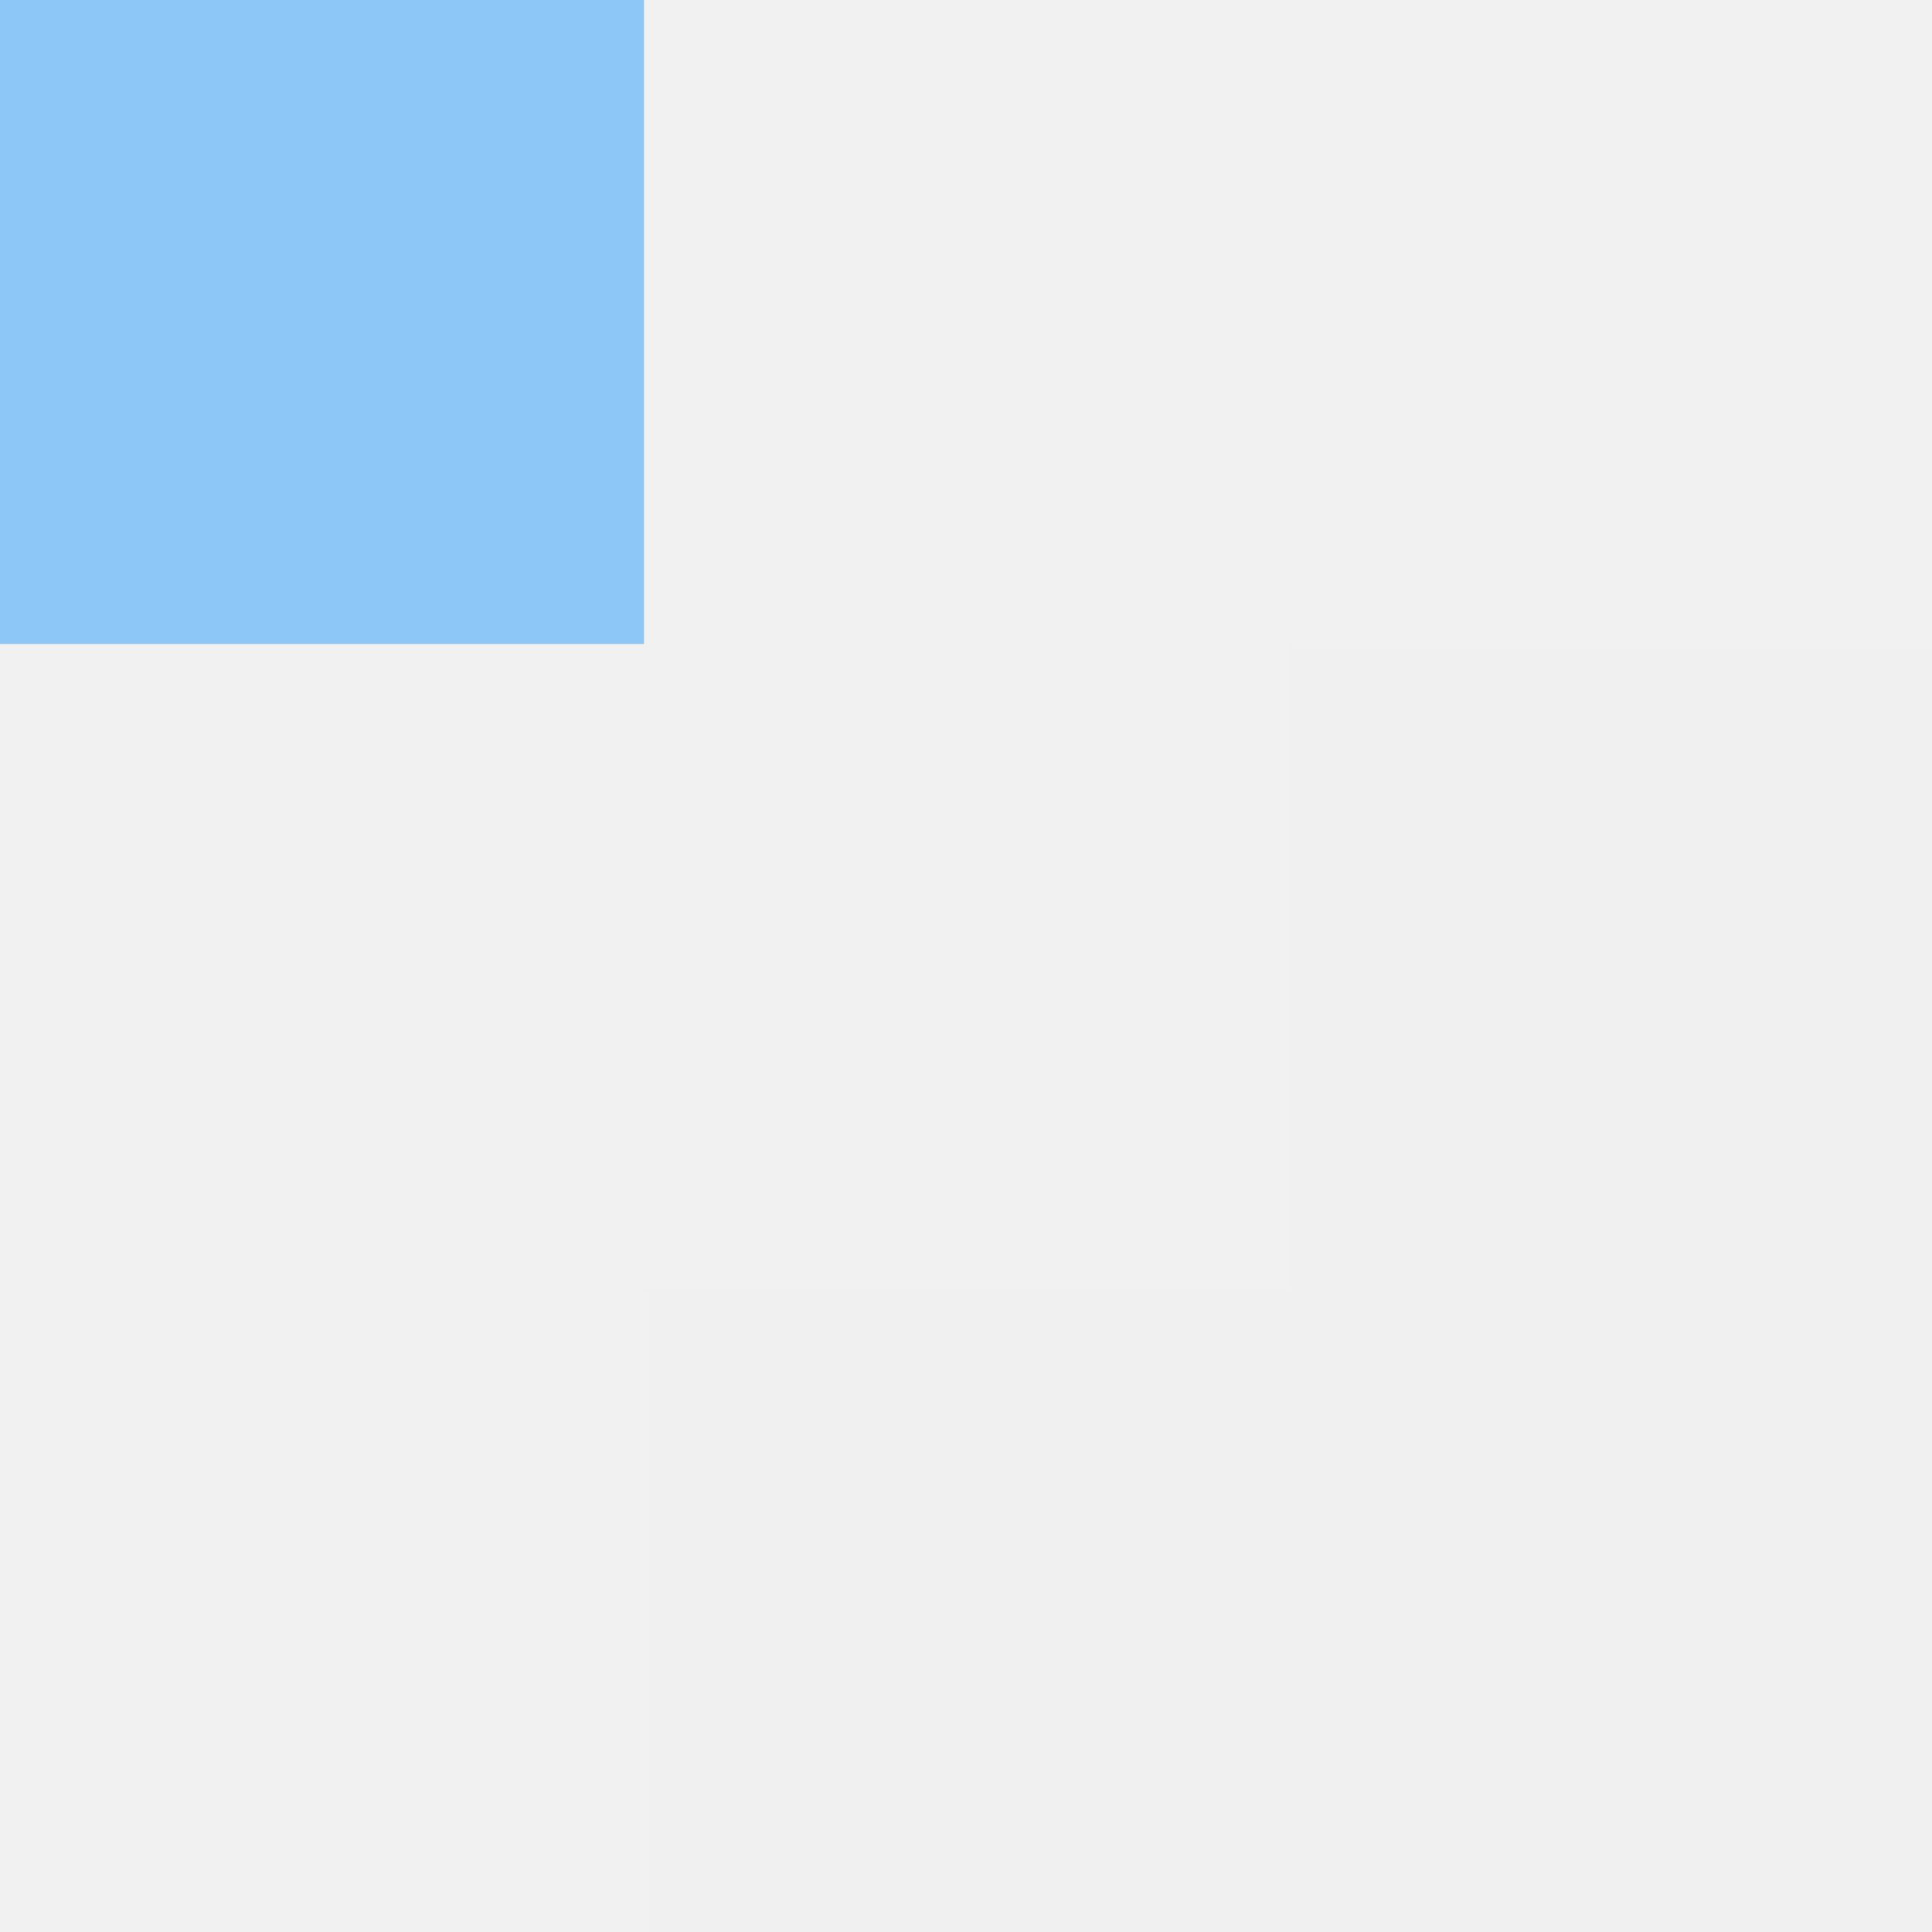
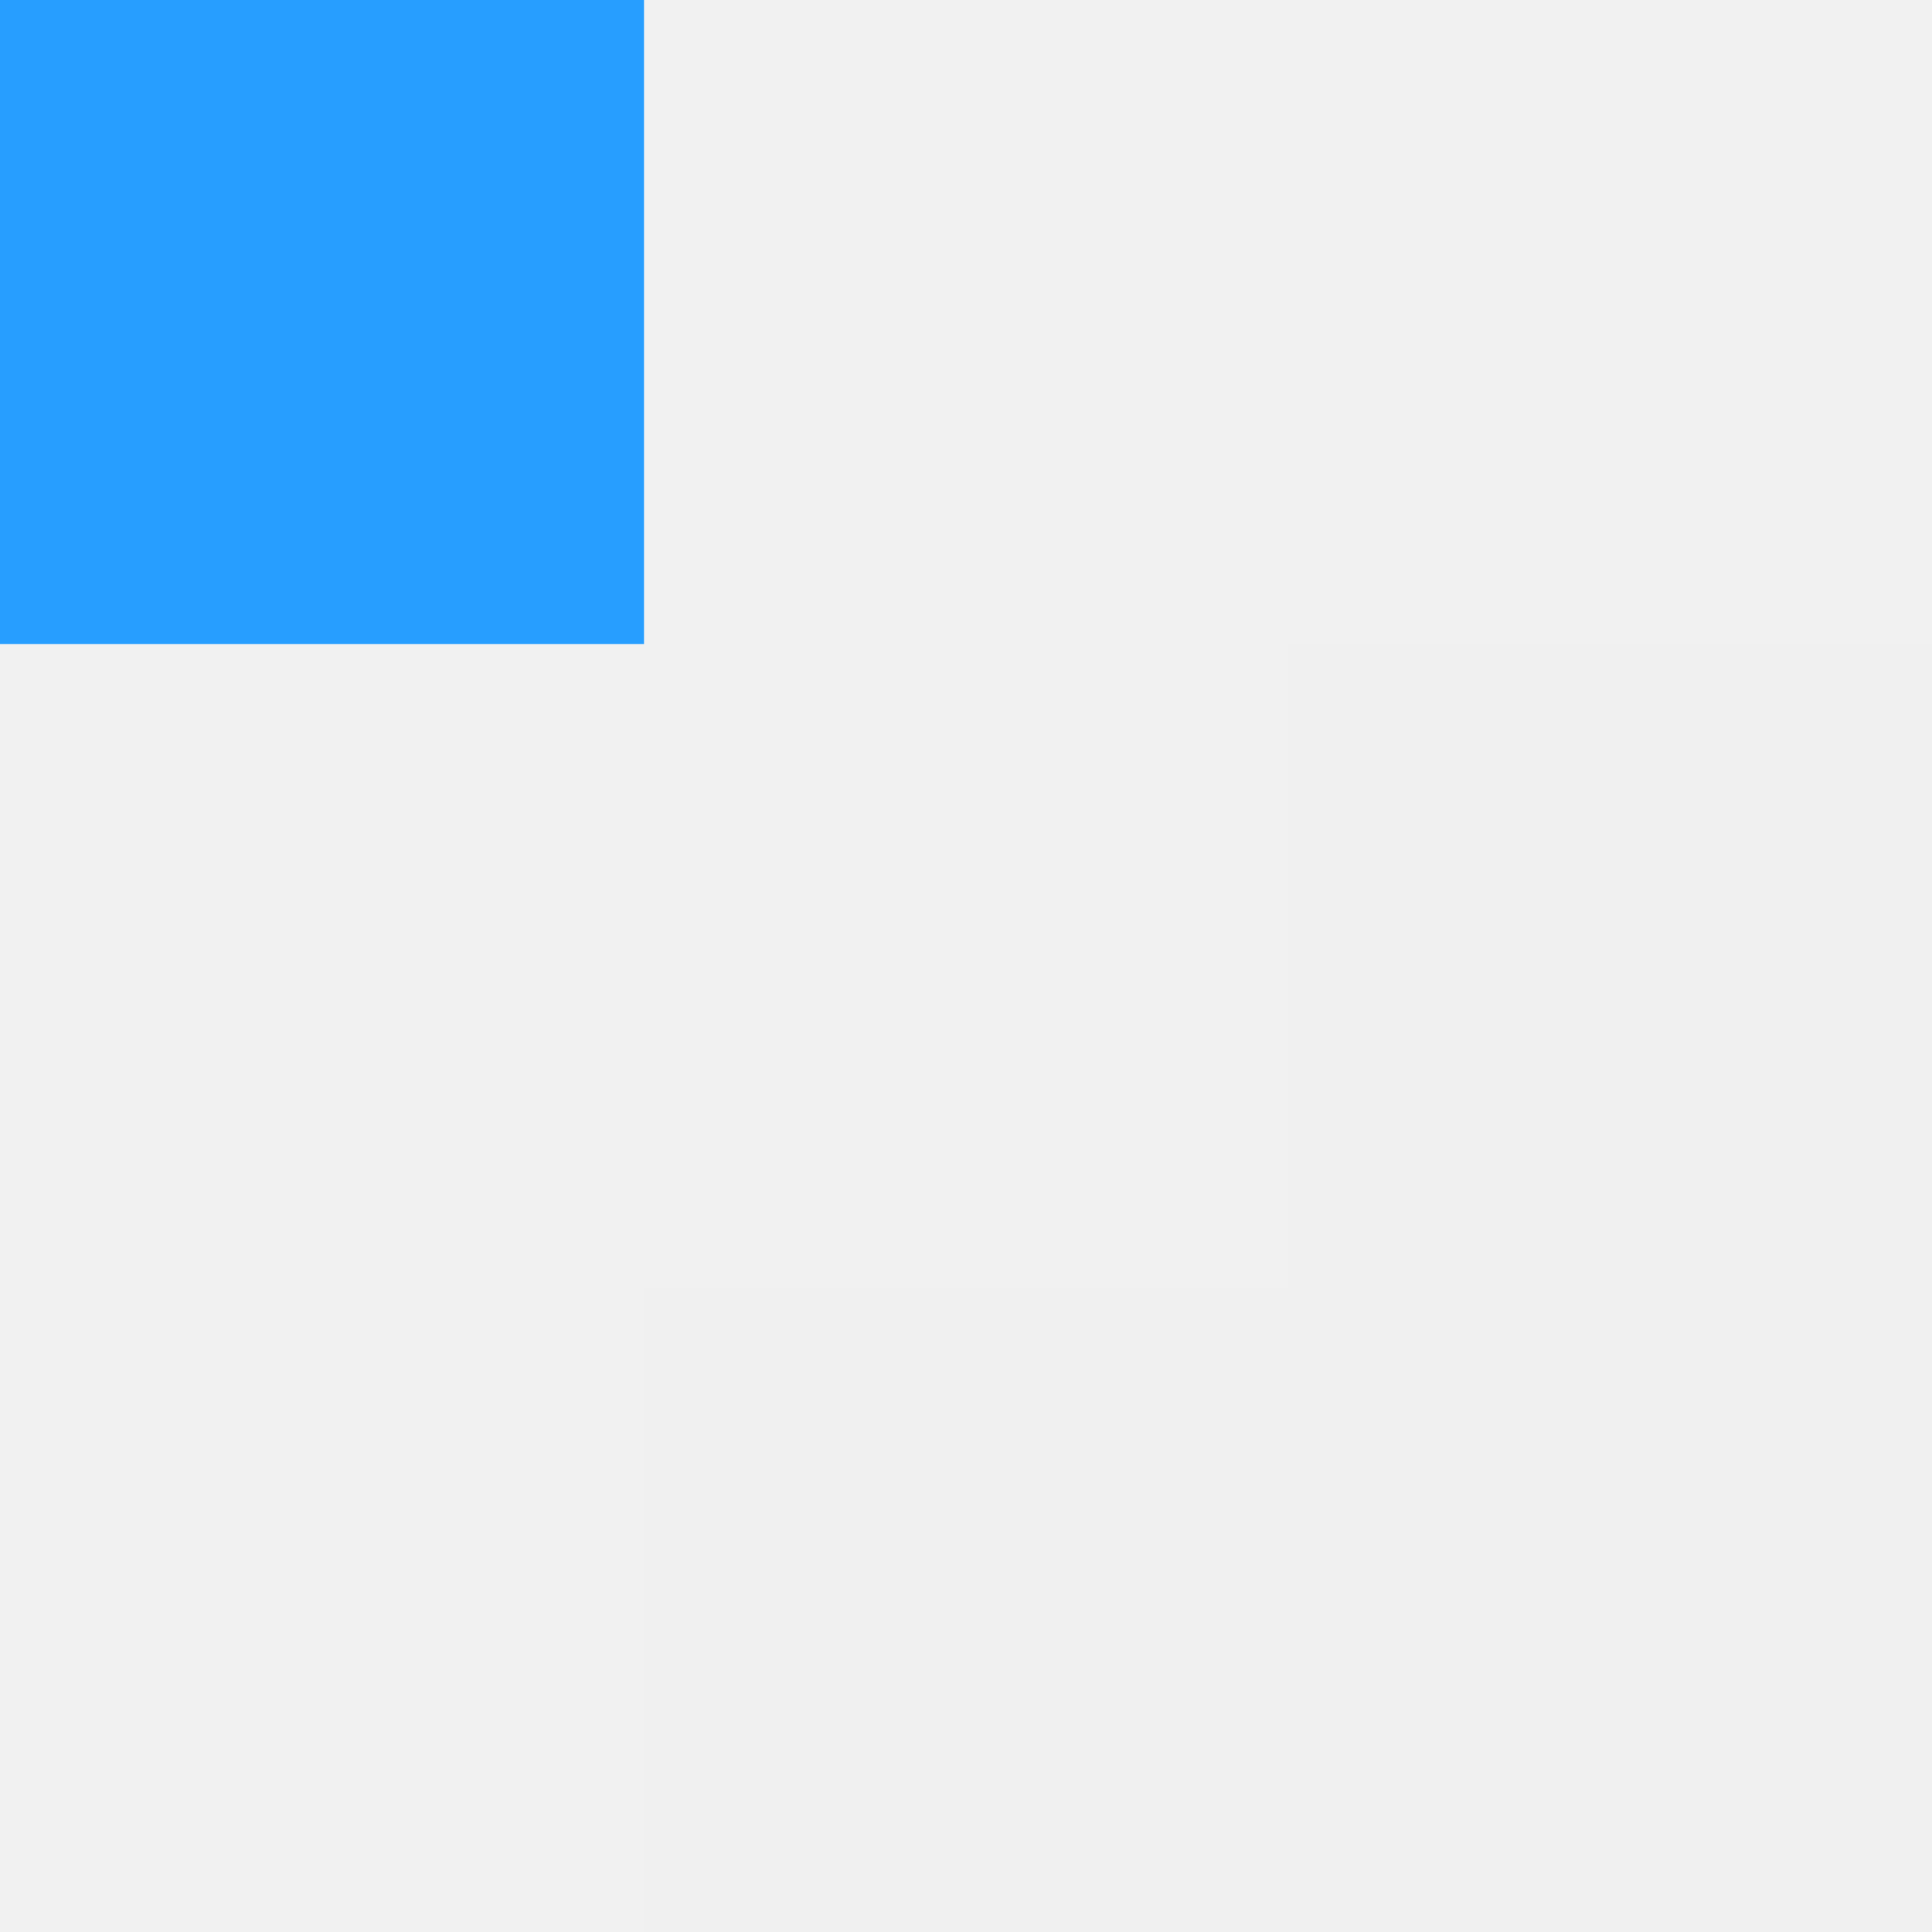
<svg xmlns="http://www.w3.org/2000/svg" id="Layer_1" version="1.1" viewBox="0 0 900 900">
  <defs>
    <style>
      .st0 {
+         fill: #279eff;
+       }
+ 
+       .st0, .st1 {
+         isolation: isolate;
+       }
+ 
+       .st1 {
        fill: #fff;
        opacity: .1;
      }
- 
-       .st1 {
-         fill: #279eff;
-         opacity: .5;
-       }
    </style>
  </defs>
-   <path class="st0" d="M300,300V0h600v300h-300v300h-300v300H0V300h300Z" />
-   <rect class="st1" width="300" height="300" />
+   <path class="st1" d="M300,300V0h600v300h-300v300h-300v300H0V300h300Z" />
+   <rect class="st0" width="300" height="300" />
</svg>
